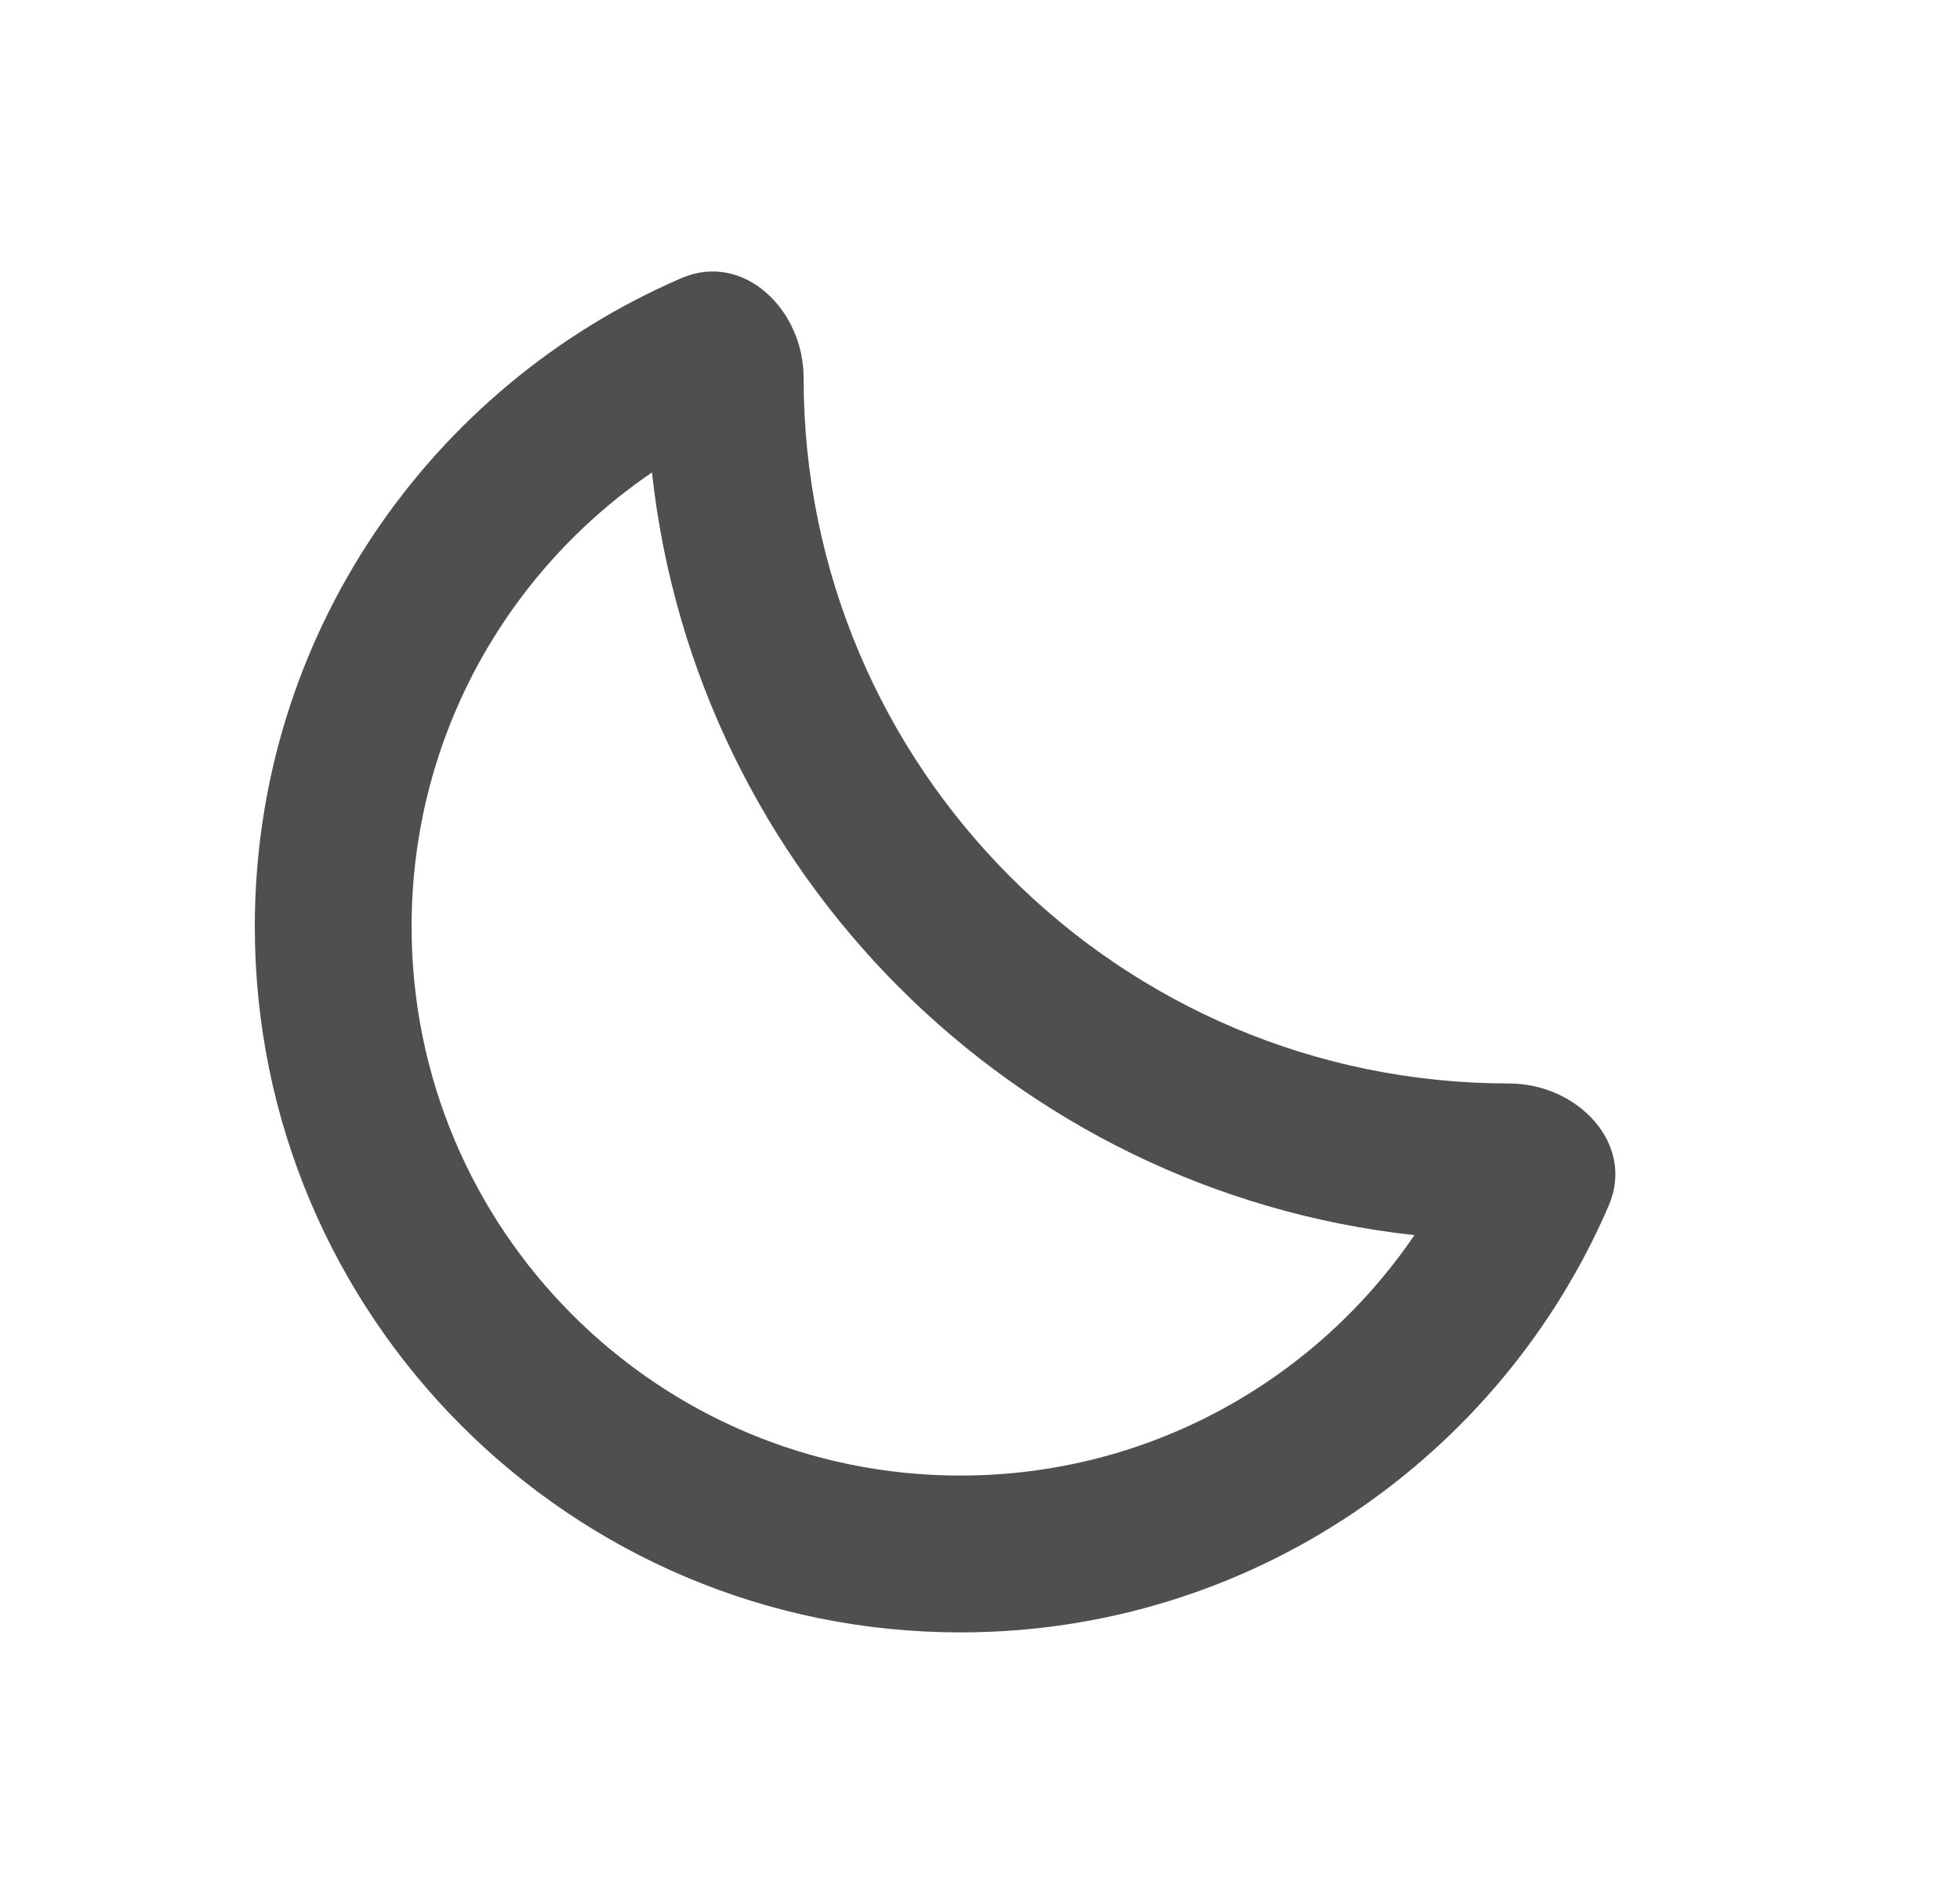
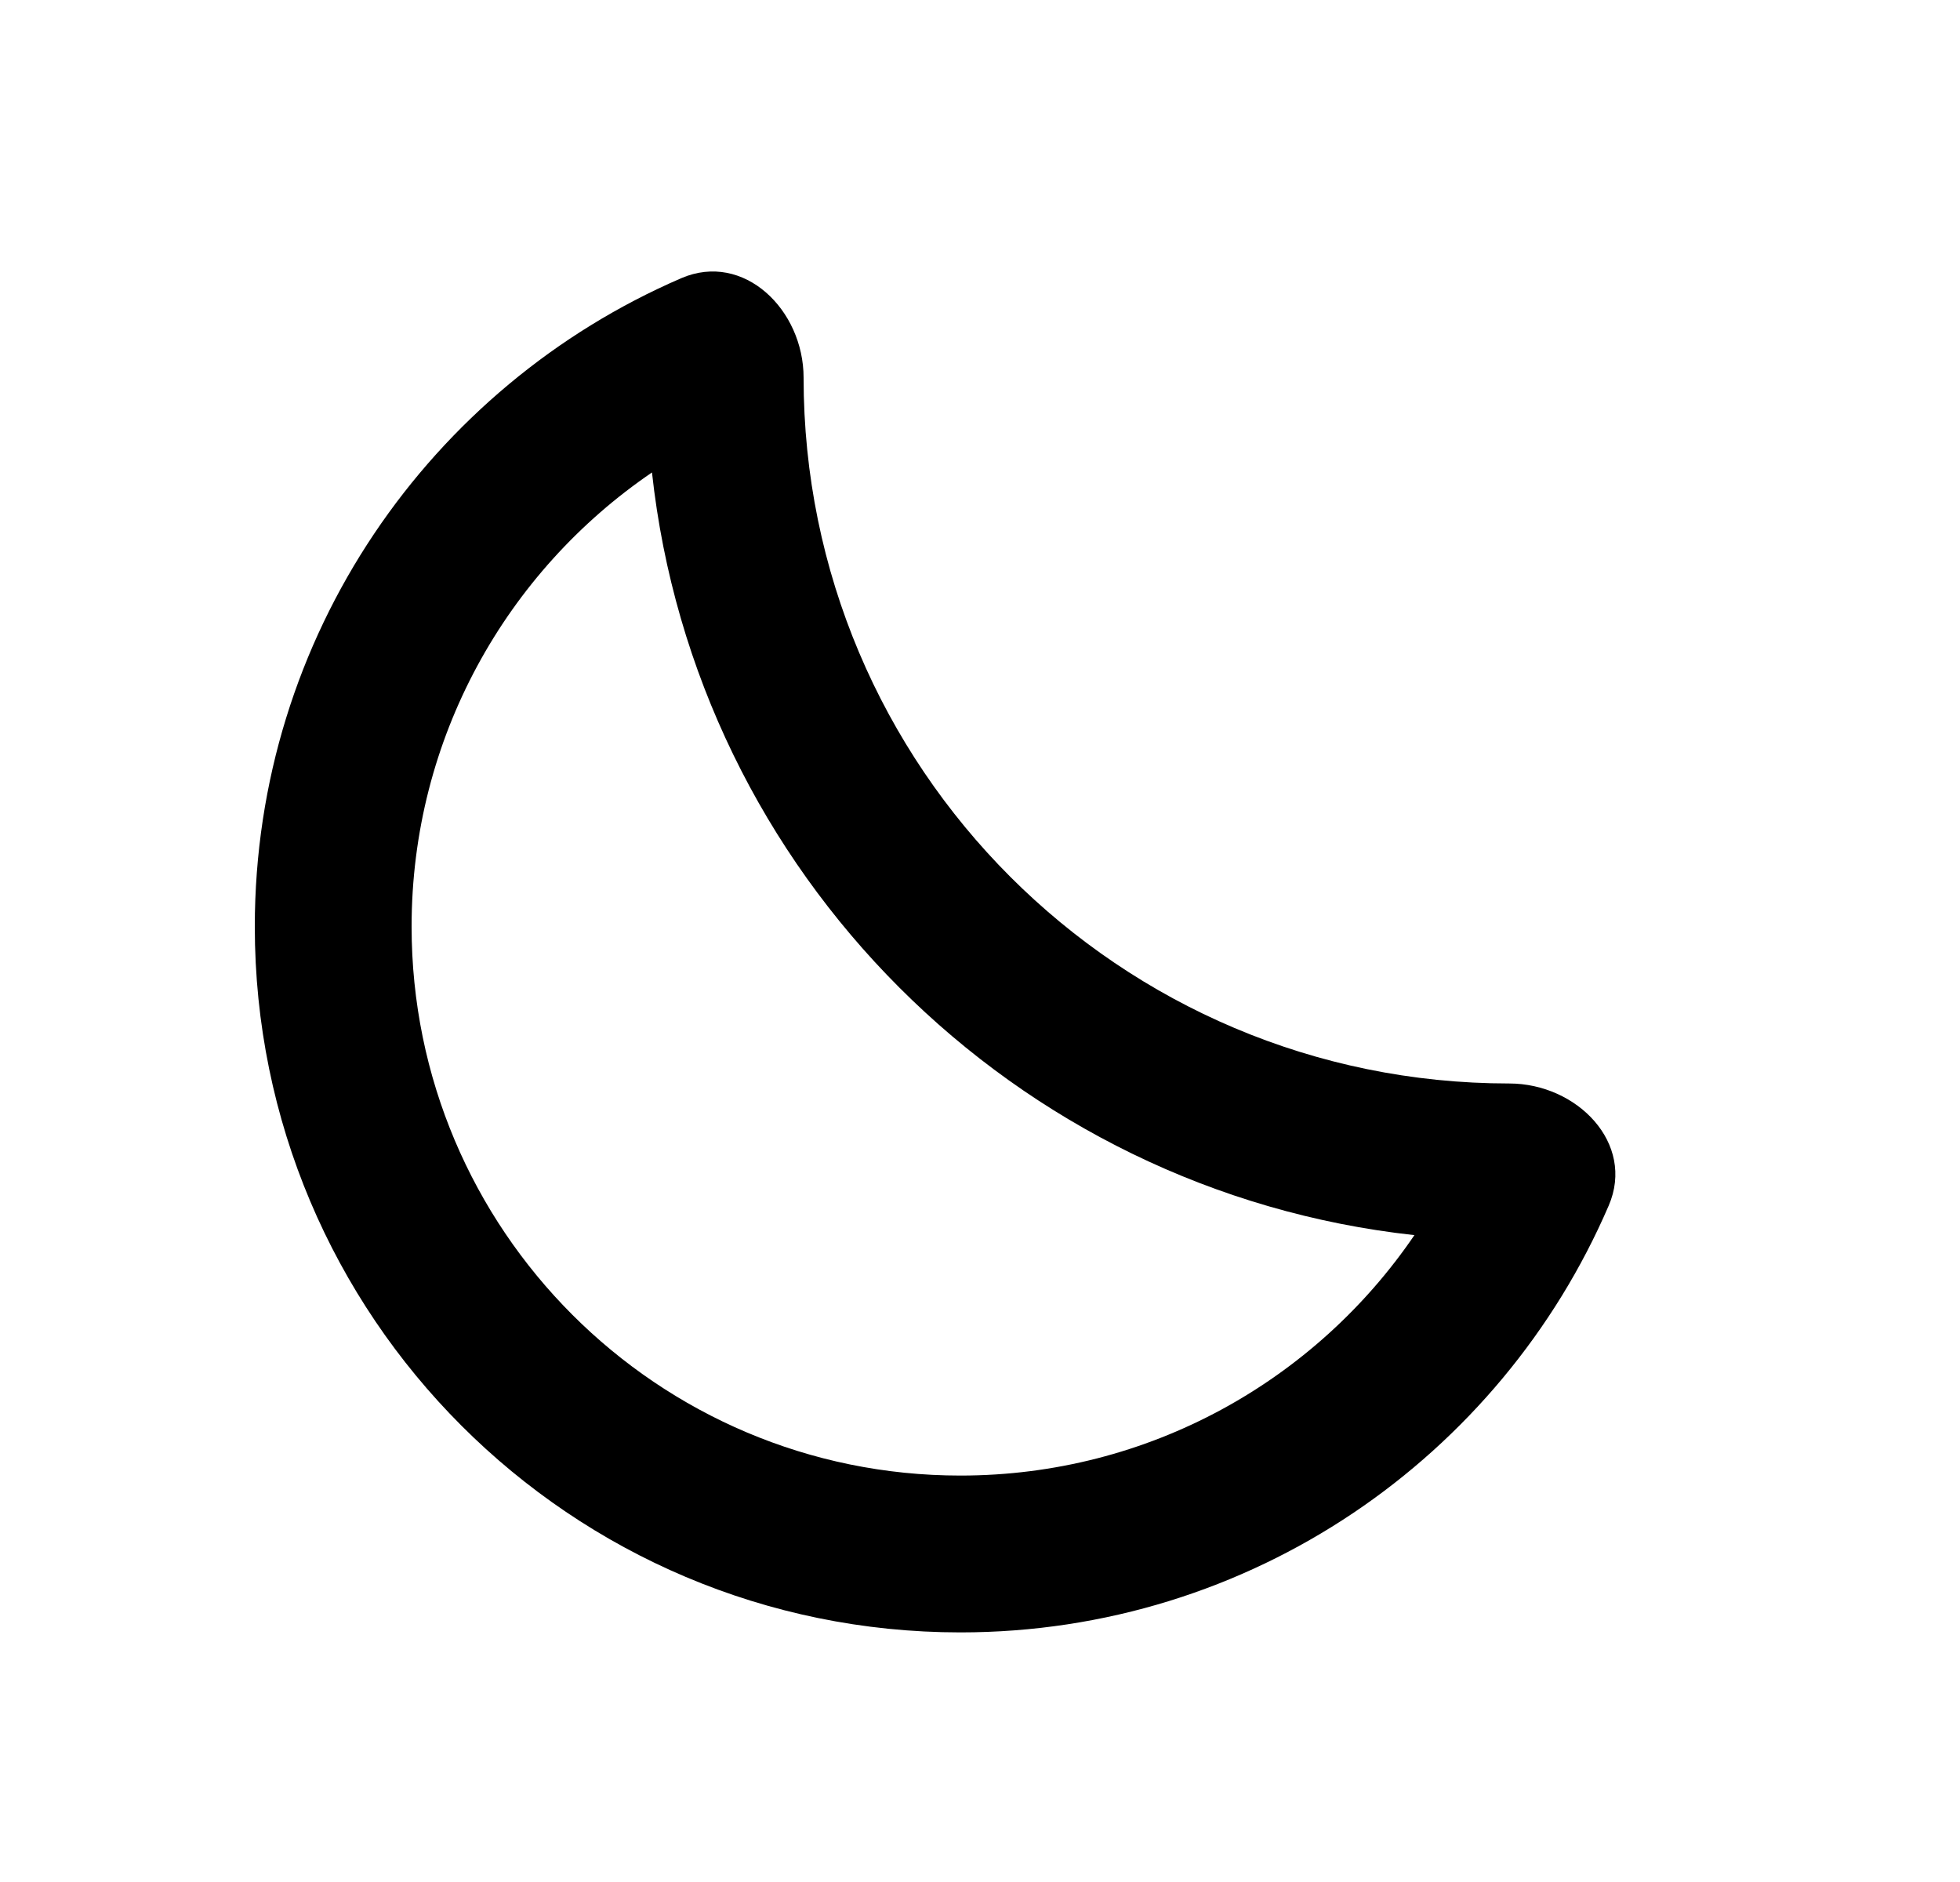
<svg xmlns="http://www.w3.org/2000/svg" width="25" height="24" viewBox="0 0 25 24" fill="none">
-   <path fill-rule="evenodd" clip-rule="evenodd" d="M8.316 6.025C6.463 7.287 5.25 9.411 5.25 11.816C5.25 15.682 8.384 18.817 12.25 18.817C14.655 18.817 16.78 17.603 18.041 15.751C12.932 15.192 8.874 11.135 8.316 6.025ZM19.25 13.817C20.116 13.817 20.862 14.58 20.519 15.375C19.14 18.576 15.957 20.817 12.25 20.817C7.279 20.817 3.25 16.787 3.25 11.816C3.25 8.11 5.491 4.927 8.691 3.547C9.487 3.205 10.25 3.95 10.25 4.817C10.25 9.787 14.279 13.817 19.25 13.817Z" fill="#4F4F4F" />
+   <path fill-rule="evenodd" clip-rule="evenodd" d="M8.316 6.025C6.463 7.287 5.25 9.411 5.25 11.816C5.25 15.682 8.384 18.817 12.25 18.817C14.655 18.817 16.78 17.603 18.041 15.751C12.932 15.192 8.874 11.135 8.316 6.025ZM19.25 13.817C20.116 13.817 20.862 14.58 20.519 15.375C19.14 18.576 15.957 20.817 12.25 20.817C7.279 20.817 3.25 16.787 3.25 11.816C3.25 8.11 5.491 4.927 8.691 3.547C9.487 3.205 10.25 3.95 10.25 4.817C10.25 9.787 14.279 13.817 19.25 13.817Z" fill="currentColor" />
</svg>
